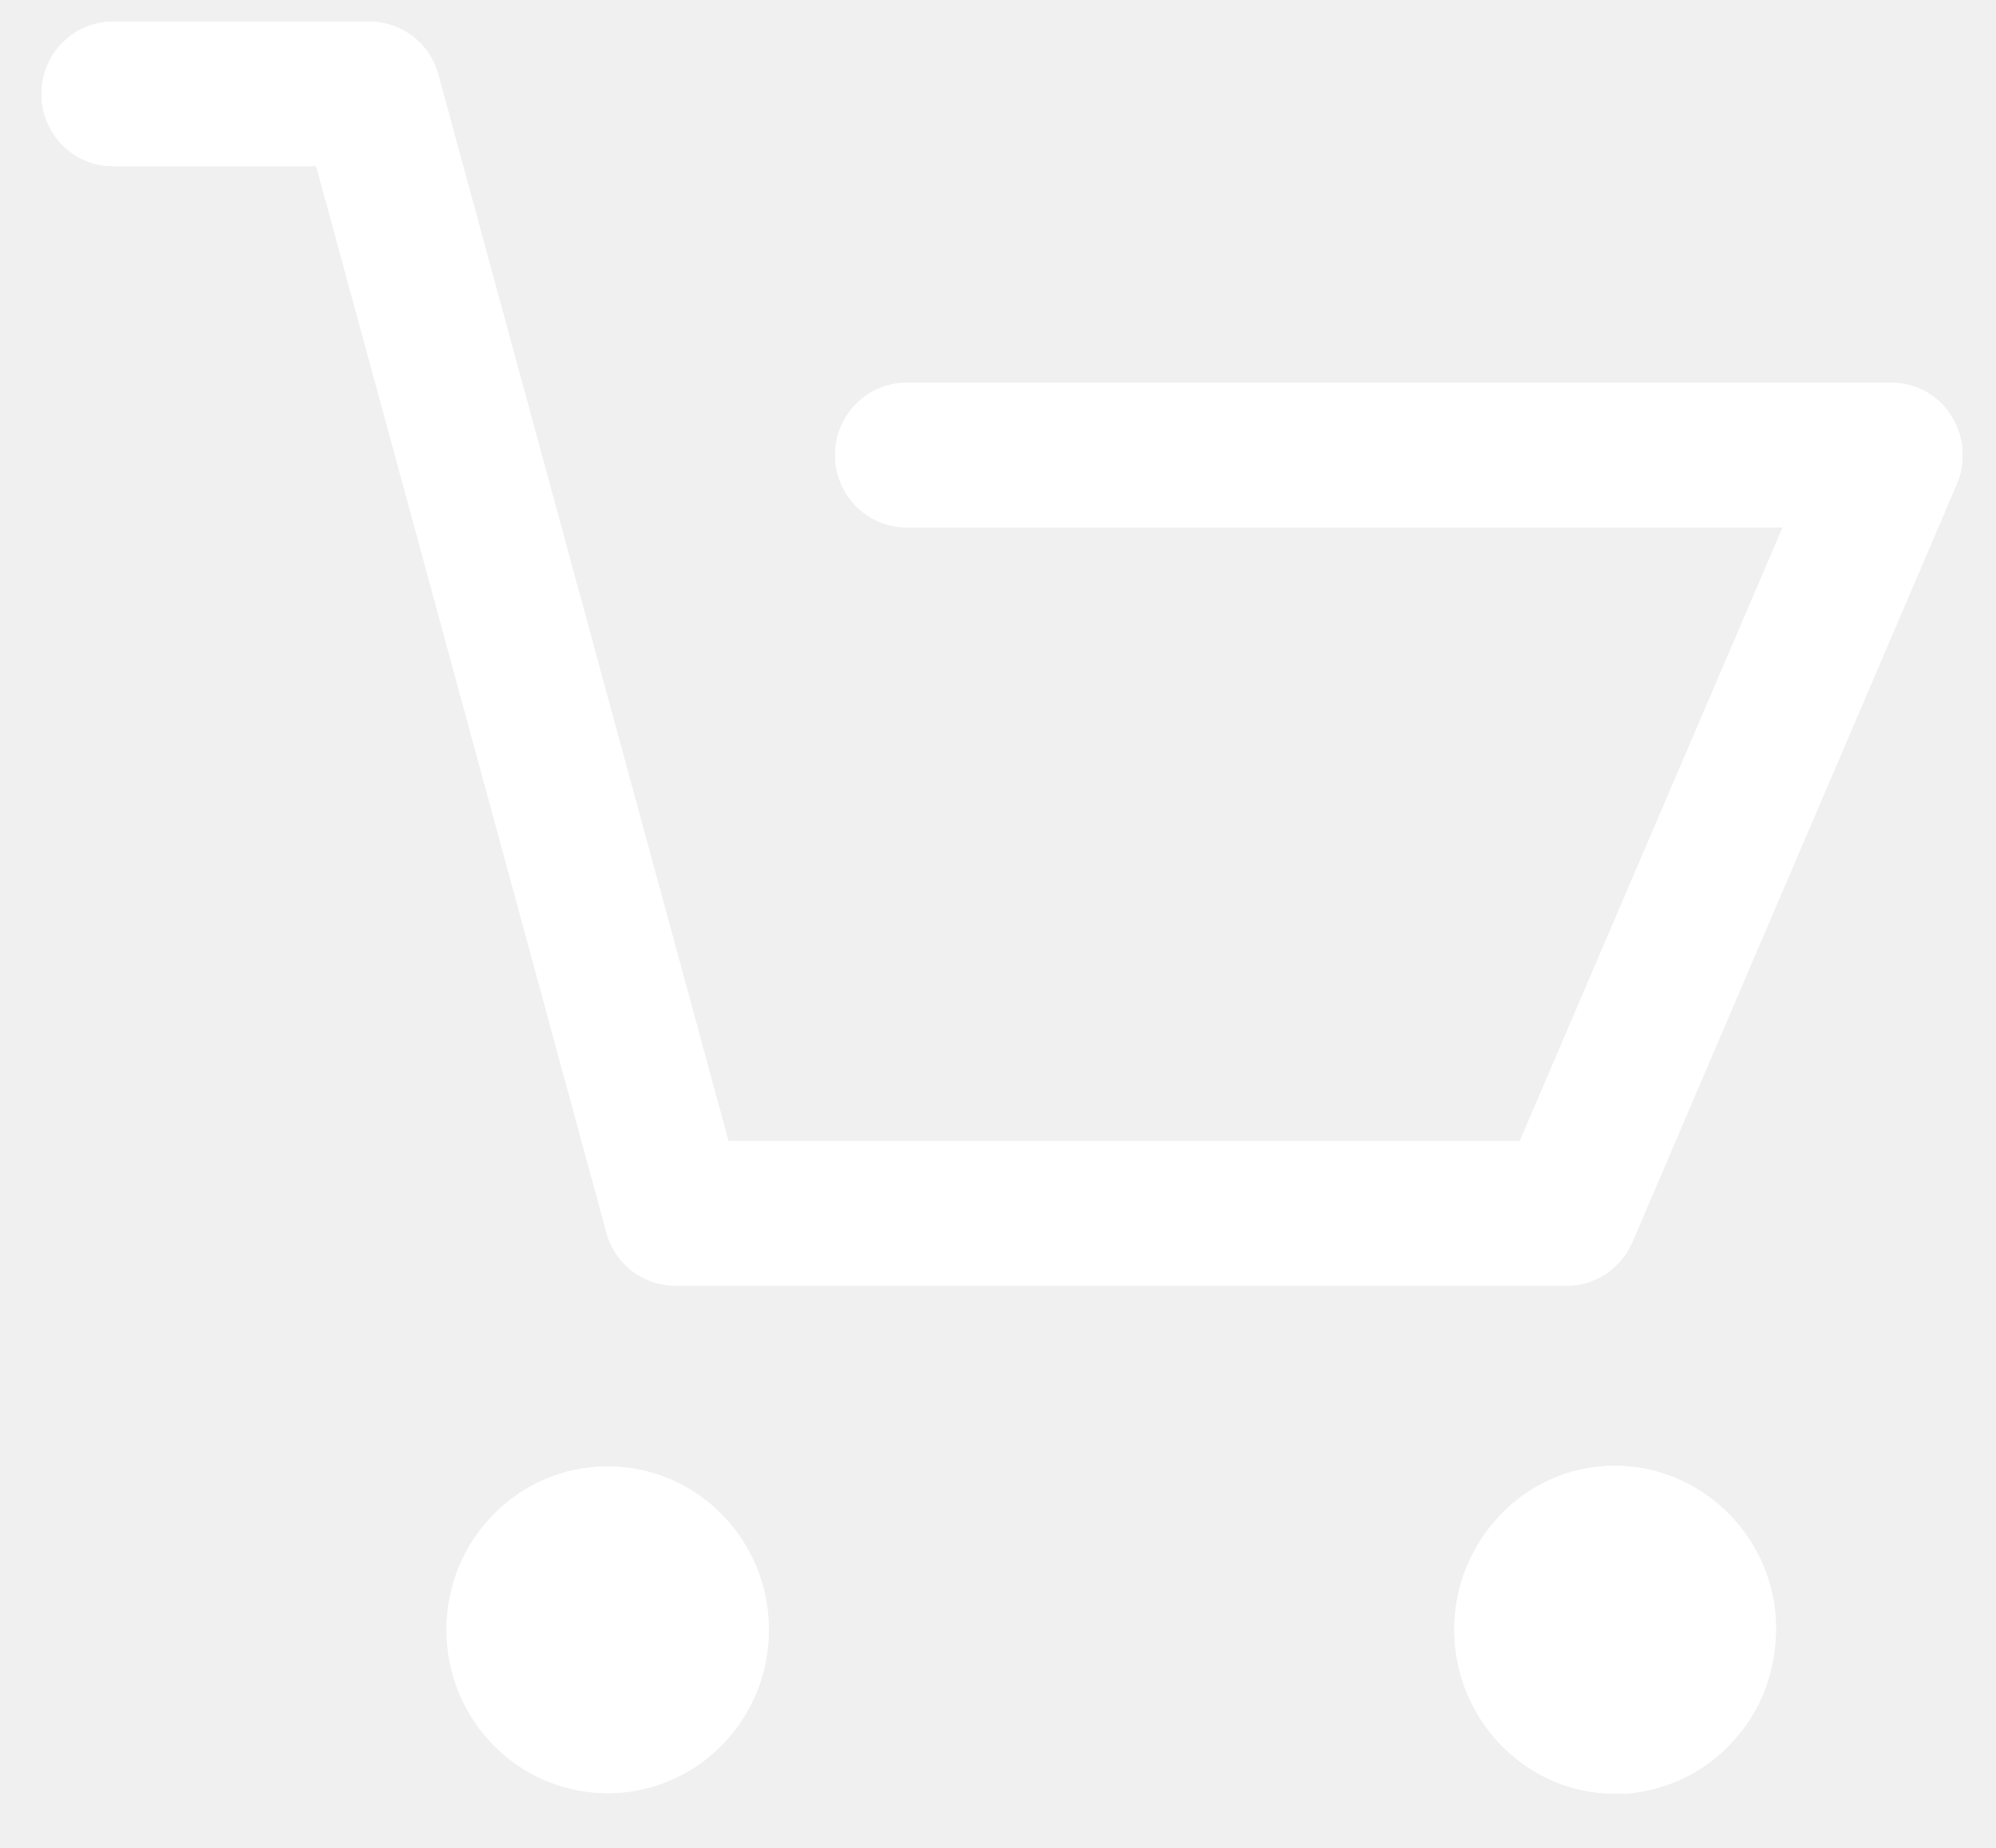
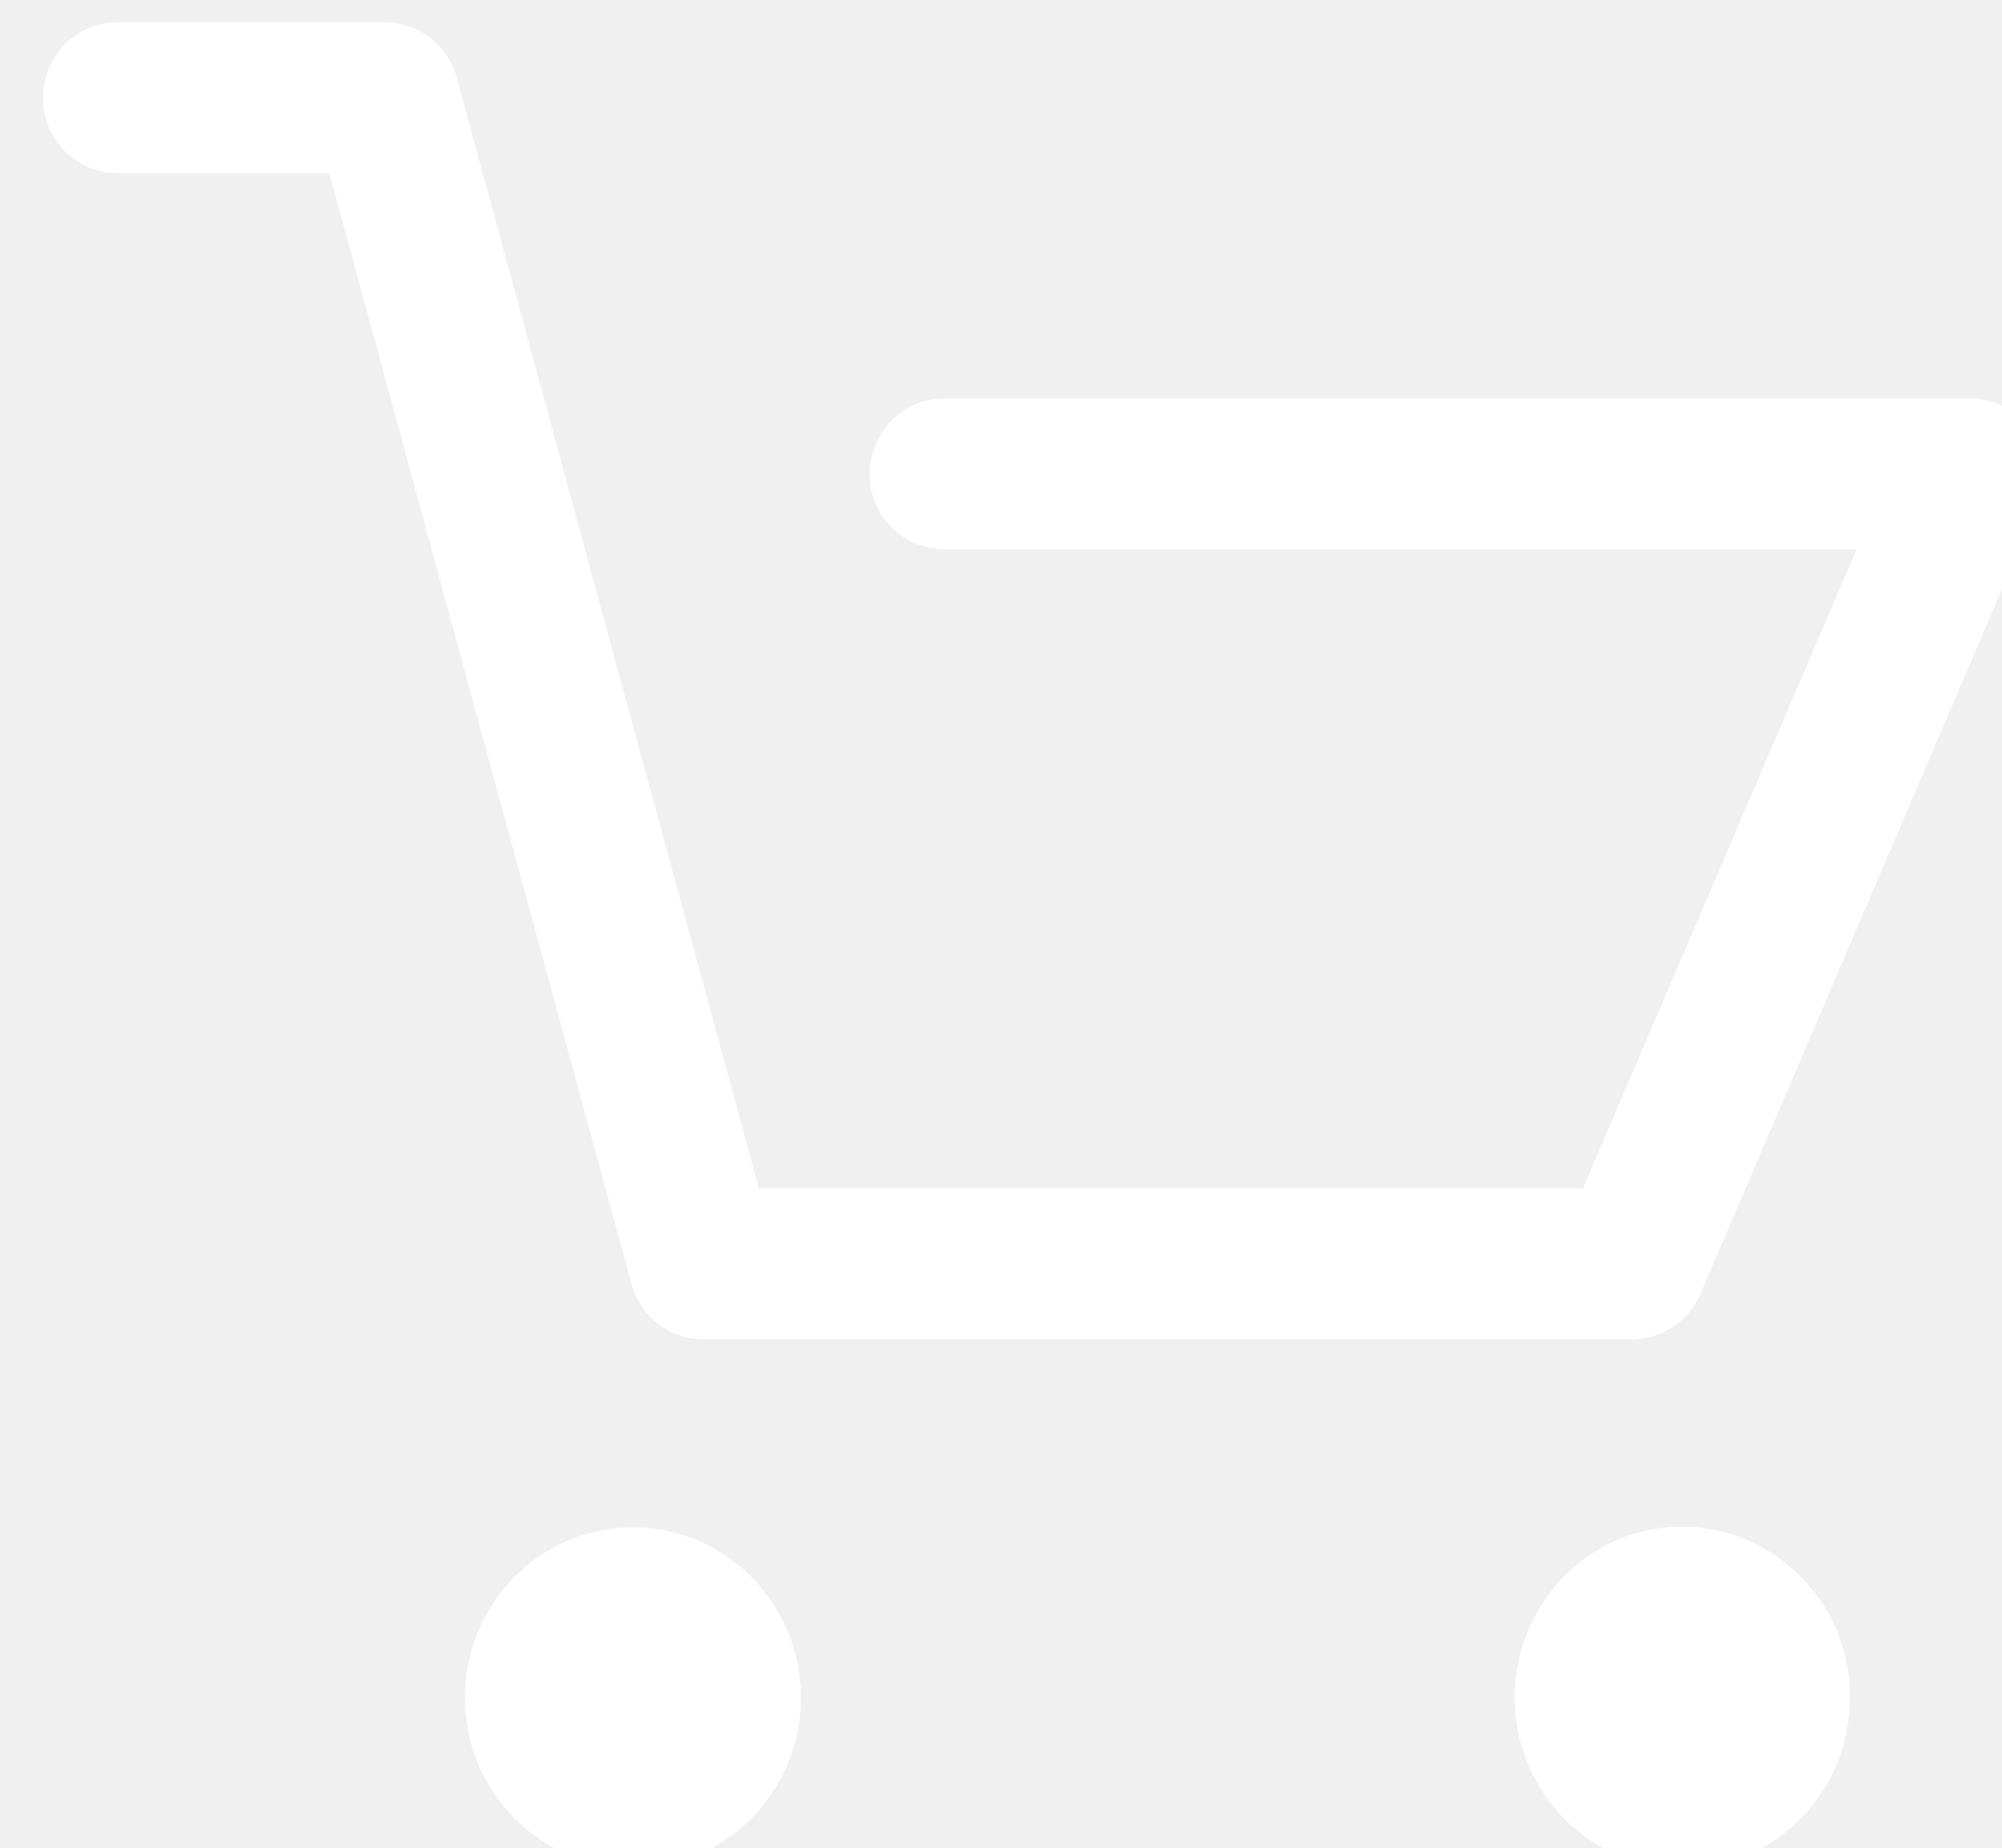
- <svg xmlns="http://www.w3.org/2000/svg" width="27" height="25" viewBox="0 0 27 25" fill="none">
-   <path d="M21.952 23.266H21.84C21.231 23.266 20.719 22.767 20.675 22.129C20.63 21.46 21.119 20.878 21.764 20.834C21.789 20.832 21.816 20.831 21.842 20.831C22.459 20.831 22.976 21.321 23.021 21.948C23.033 22.197 22.993 22.551 22.737 22.843L22.731 22.85L22.725 22.857C22.529 23.091 22.262 23.232 21.952 23.266ZM8.22 23.26C7.569 23.26 7.04 22.717 7.04 22.05C7.04 21.383 7.569 20.84 8.22 20.84C8.871 20.84 9.4 21.383 9.4 22.05C9.4 22.717 8.871 23.26 8.22 23.26Z" fill="white" />
-   <path d="M21.877 22.266C21.922 22.255 21.943 22.234 21.96 22.213C21.968 22.204 21.976 22.195 21.984 22.186C22.02 22.144 22.024 22.055 22.023 22.011C22.01 21.904 21.919 21.831 21.842 21.831C21.838 21.831 21.834 21.832 21.832 21.832C21.754 21.837 21.666 21.941 21.672 22.062C21.682 22.179 21.768 22.266 21.84 22.266H21.877ZM8.22 22.26C8.319 22.26 8.4 22.166 8.4 22.05C8.4 21.934 8.319 21.84 8.22 21.84C8.121 21.84 8.04 21.934 8.04 22.05C8.04 22.166 8.121 22.26 8.22 22.26ZM22 24.266C21.952 24.266 21.888 24.266 21.84 24.266C20.702 24.266 19.757 23.355 19.677 22.198C19.597 20.993 20.494 19.918 21.696 19.836C21.745 19.833 21.793 19.831 21.842 19.831C22.98 19.831 23.942 20.732 24.02 21.888C24.051 22.491 23.875 23.061 23.49 23.501C23.106 23.957 22.577 24.218 22 24.266ZM8.22 24.26C7.016 24.26 6.04 23.271 6.04 22.05C6.04 20.829 7.016 19.84 8.22 19.84C9.424 19.84 10.4 20.829 10.4 22.05C10.4 23.271 9.424 24.26 8.22 24.26ZM21.199 17.394H9.134C8.701 17.394 8.316 17.101 8.204 16.677L4.278 2.248H1.522C0.994 2.248 0.561 1.809 0.561 1.27C0.561 0.733 0.994 0.293 1.522 0.293H5C5.432 0.293 5.816 0.586 5.929 1.01L9.854 15.439H20.558L24.115 7.134H12.258C11.729 7.134 11.296 6.694 11.296 6.156C11.296 5.619 11.729 5.179 12.258 5.179H25.589C25.91 5.179 26.215 5.342 26.39 5.619C26.567 5.895 26.599 6.237 26.47 6.547L22.08 16.807C21.92 17.165 21.583 17.394 21.199 17.394Z" fill="white" />
-   <path d="M21.877 22.266C21.922 22.255 21.943 22.234 21.96 22.213C21.968 22.204 21.976 22.195 21.984 22.186C22.02 22.144 22.024 22.055 22.023 22.011C22.01 21.904 21.919 21.831 21.842 21.831C21.838 21.831 21.834 21.832 21.832 21.832C21.754 21.837 21.666 21.941 21.672 22.062C21.682 22.179 21.768 22.266 21.84 22.266H21.877ZM8.22 22.26C8.319 22.26 8.4 22.166 8.4 22.05C8.4 21.934 8.319 21.84 8.22 21.84C8.121 21.84 8.04 21.934 8.04 22.05C8.04 22.166 8.121 22.26 8.22 22.26ZM22 24.266C21.952 24.266 21.888 24.266 21.84 24.266C20.702 24.266 19.757 23.355 19.677 22.198C19.597 20.993 20.494 19.918 21.696 19.836C21.745 19.833 21.793 19.831 21.842 19.831C22.98 19.831 23.942 20.732 24.02 21.888C24.051 22.491 23.875 23.061 23.49 23.501C23.106 23.957 22.577 24.218 22 24.266ZM8.22 24.26C7.016 24.26 6.04 23.271 6.04 22.05C6.04 20.829 7.016 19.84 8.22 19.84C9.424 19.84 10.4 20.829 10.4 22.05C10.4 23.271 9.424 24.26 8.22 24.26ZM21.199 17.394H9.134C8.701 17.394 8.316 17.101 8.204 16.677L4.278 2.248H1.522C0.994 2.248 0.561 1.809 0.561 1.27C0.561 0.733 0.994 0.293 1.522 0.293H5C5.432 0.293 5.816 0.586 5.929 1.01L9.854 15.439H20.558L24.115 7.134H12.258C11.729 7.134 11.296 6.694 11.296 6.156C11.296 5.619 11.729 5.179 12.258 5.179H25.589C25.91 5.179 26.215 5.342 26.39 5.619C26.567 5.895 26.599 6.237 26.47 6.547L22.08 16.807C21.92 17.165 21.583 17.394 21.199 17.394Z" fill="white" />
+ <svg xmlns="http://www.w3.org/2000/svg" width="26" height="24" fill="none">
+   <path fill="#fff" d="M21.952 23.266h-.112c-.61 0-1.121-.5-1.165-1.137-.045-.669.444-1.25 1.089-1.295a1.196 1.196 0 0 1 1.258 1.114c.011.249-.03.603-.285.895l-.006.007-.006.007a1.158 1.158 0 0 1-.773.41ZM8.22 23.26c-.65 0-1.18-.543-1.18-1.21 0-.667.53-1.21 1.18-1.21.65 0 1.18.543 1.18 1.21 0 .667-.53 1.21-1.18 1.21Z" />
+   <path fill="#fff" d="M21.877 22.266a.146.146 0 0 0 .084-.053c.007-.01.015-.018.023-.027.036-.042.04-.13.039-.175-.013-.107-.104-.18-.181-.18h-.01c-.078.006-.166.11-.16.232.01.116.096.203.168.203h.037ZM8.22 22.26c.1 0 .18-.095.18-.21 0-.116-.08-.21-.18-.21-.1 0-.18.094-.18.21 0 .116.08.21.18.21ZM22 24.266h-.16c-1.138 0-2.083-.911-2.163-2.068-.08-1.205.817-2.28 2.019-2.362.049-.003.097-.005.146-.005 1.138 0 2.1.901 2.178 2.057.031.603-.145 1.173-.53 1.613a2.16 2.16 0 0 1-1.49.765ZM8.22 24.26c-1.204 0-2.18-.99-2.18-2.21s.976-2.21 2.18-2.21c1.204 0 2.18.99 2.18 2.21s-.976 2.21-2.18 2.21Zm12.979-6.866H9.134a.965.965 0 0 1-.93-.716L4.278 2.247H1.522a.972.972 0 0 1-.961-.978c0-.537.433-.977.961-.977H5c.432 0 .816.293.929.717l3.925 14.43h10.704l3.557-8.306H12.258a.973.973 0 0 1-.962-.978c0-.537.433-.977.962-.977H25.59c.32 0 .626.163.801.44a1 1 0 0 1 .08.928l-4.39 10.26a.963.963 0 0 1-.881.587Z" />
+   <path fill="#fff" d="M21.877 22.266a.146.146 0 0 0 .084-.053c.007-.01.015-.018.023-.027.036-.042.04-.13.039-.175-.013-.107-.104-.18-.181-.18h-.01c-.078.006-.166.11-.16.232.01.116.096.203.168.203h.037ZM8.22 22.26c.1 0 .18-.095.18-.21 0-.116-.08-.21-.18-.21-.1 0-.18.094-.18.21 0 .116.08.21.18.21ZM22 24.266h-.16c-1.138 0-2.083-.911-2.163-2.068-.08-1.205.817-2.28 2.019-2.362.049-.003.097-.005.146-.005 1.138 0 2.1.901 2.178 2.057.031.603-.145 1.173-.53 1.613a2.16 2.16 0 0 1-1.49.765ZM8.22 24.26c-1.204 0-2.18-.99-2.18-2.21s.976-2.21 2.18-2.21c1.204 0 2.18.99 2.18 2.21s-.976 2.21-2.18 2.21Zm12.979-6.866H9.134a.965.965 0 0 1-.93-.716L4.278 2.247H1.522a.972.972 0 0 1-.961-.978c0-.537.433-.977.961-.977H5c.432 0 .816.293.929.717l3.925 14.43h10.704l3.557-8.306H12.258a.973.973 0 0 1-.962-.978c0-.537.433-.977.962-.977H25.59c.32 0 .626.163.801.44a1 1 0 0 1 .08.928l-4.39 10.26a.963.963 0 0 1-.881.587Z" />
</svg>
